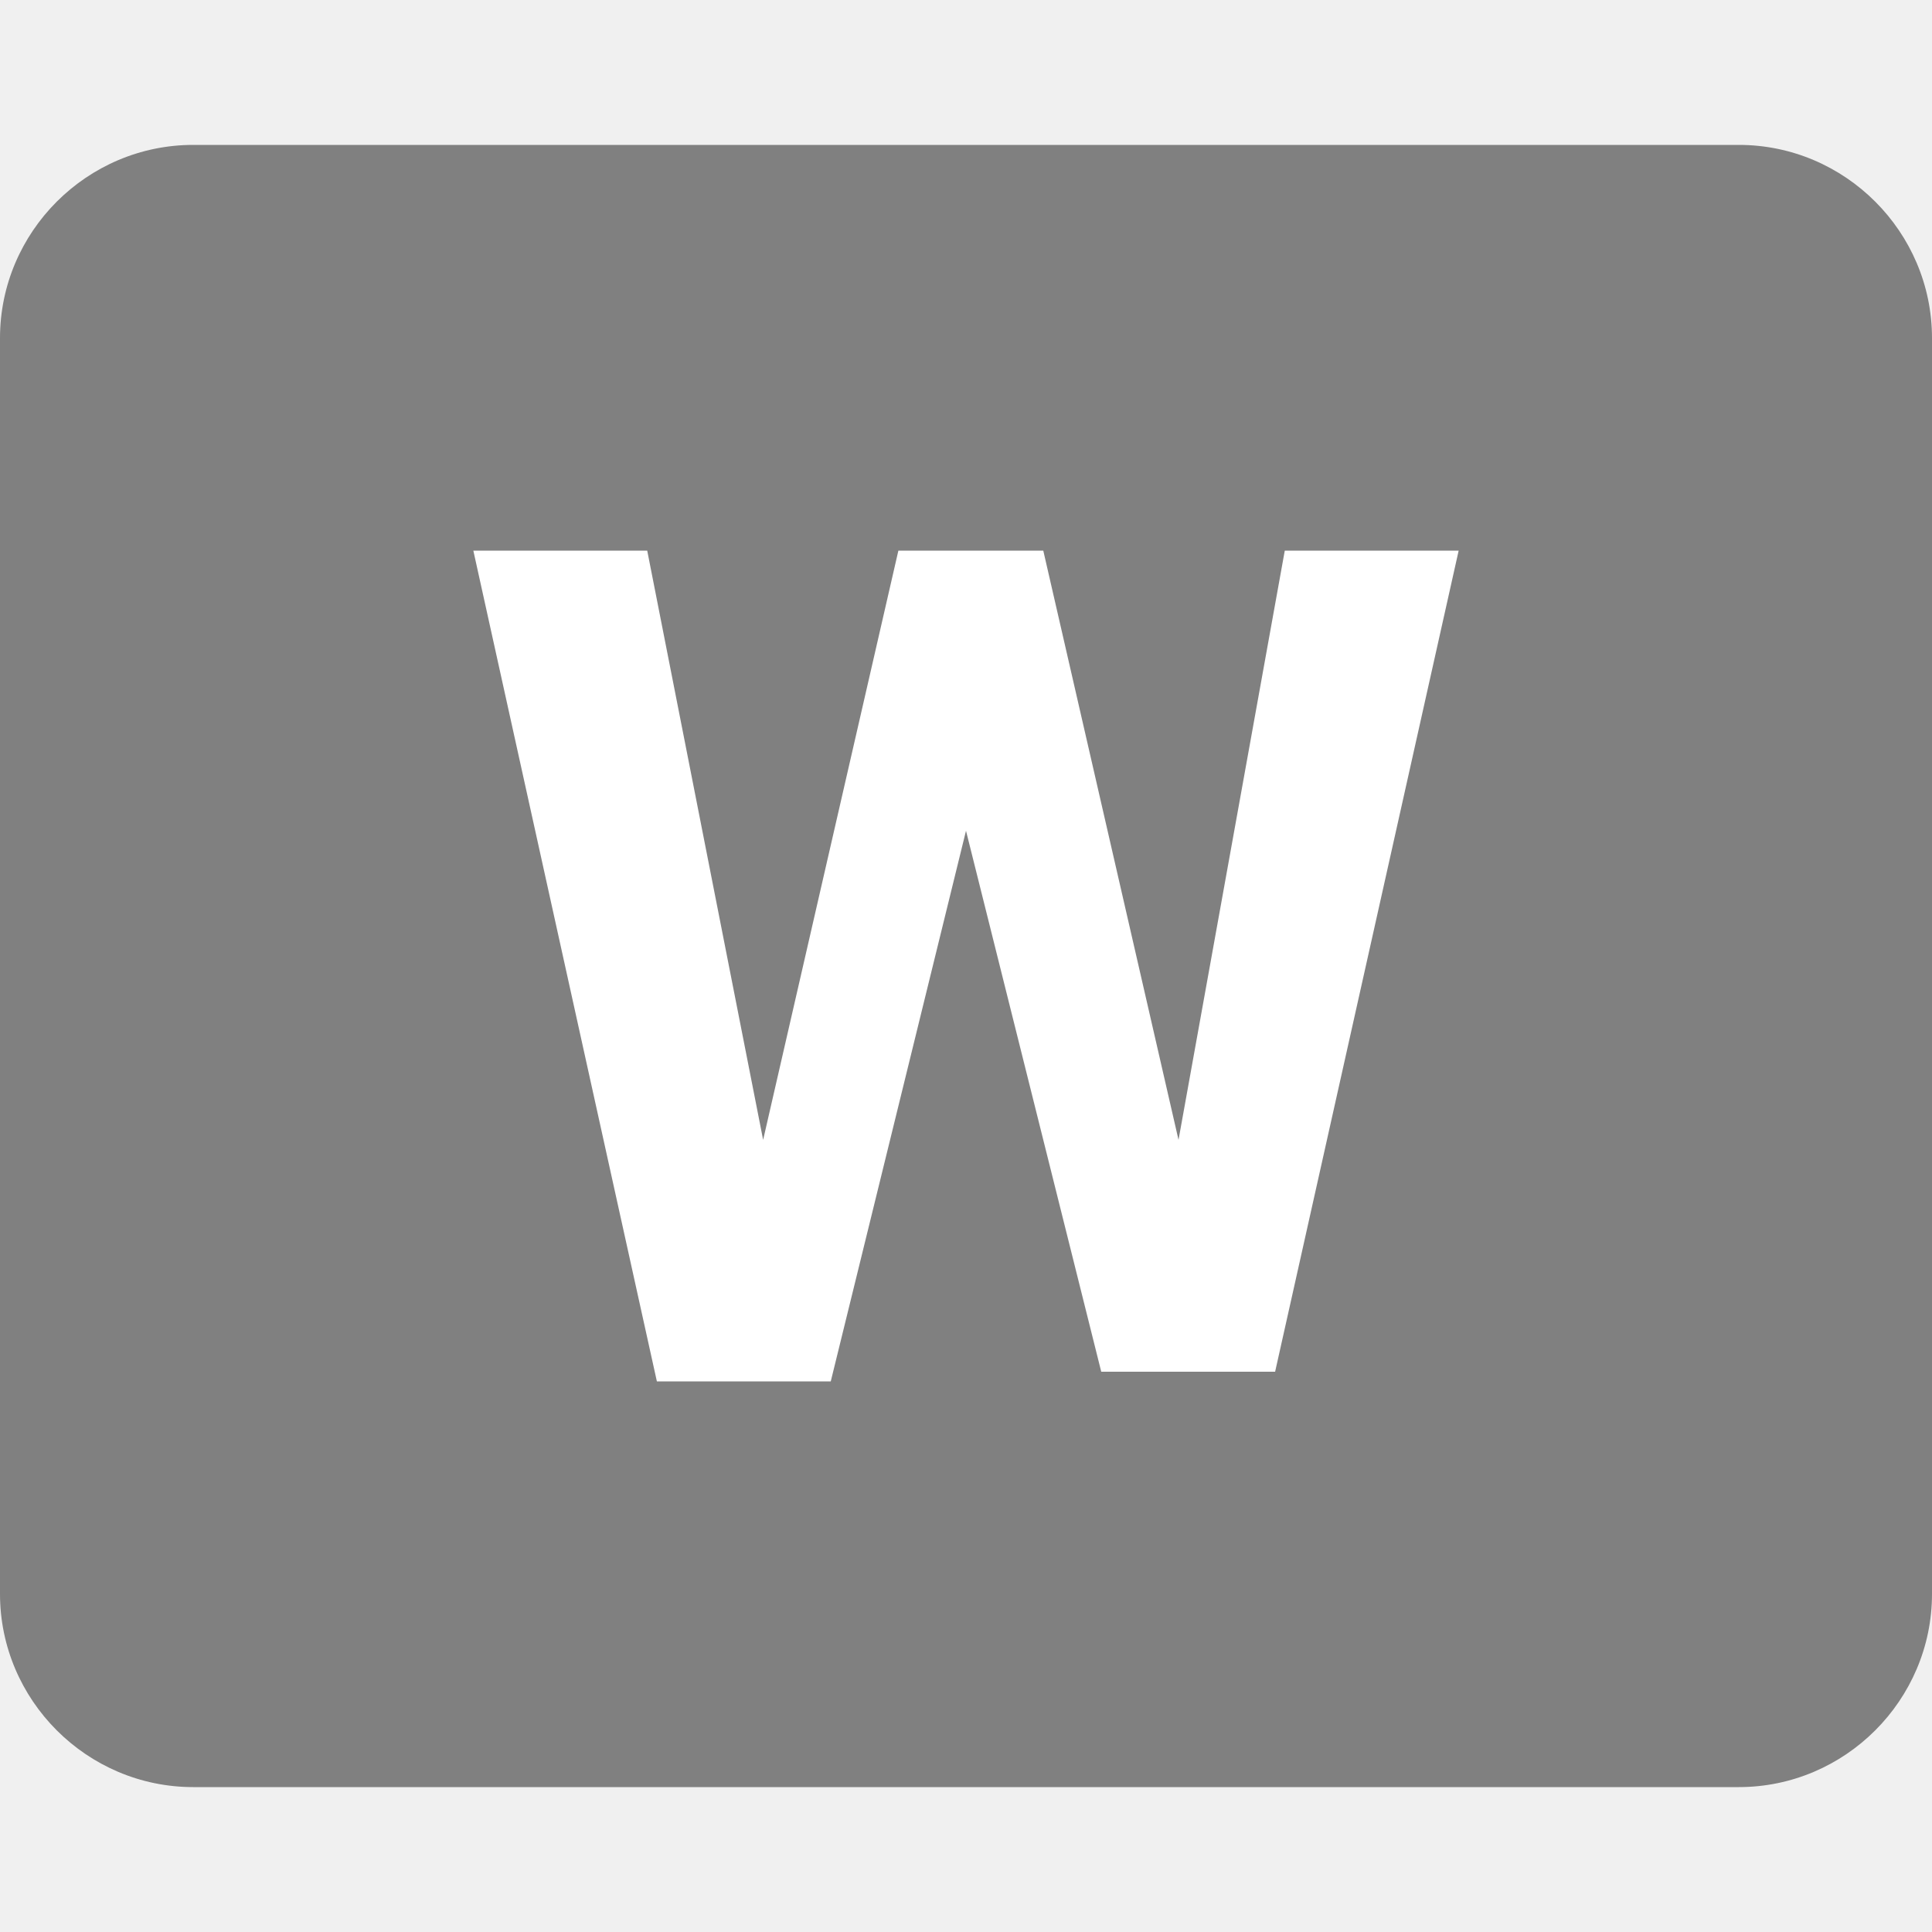
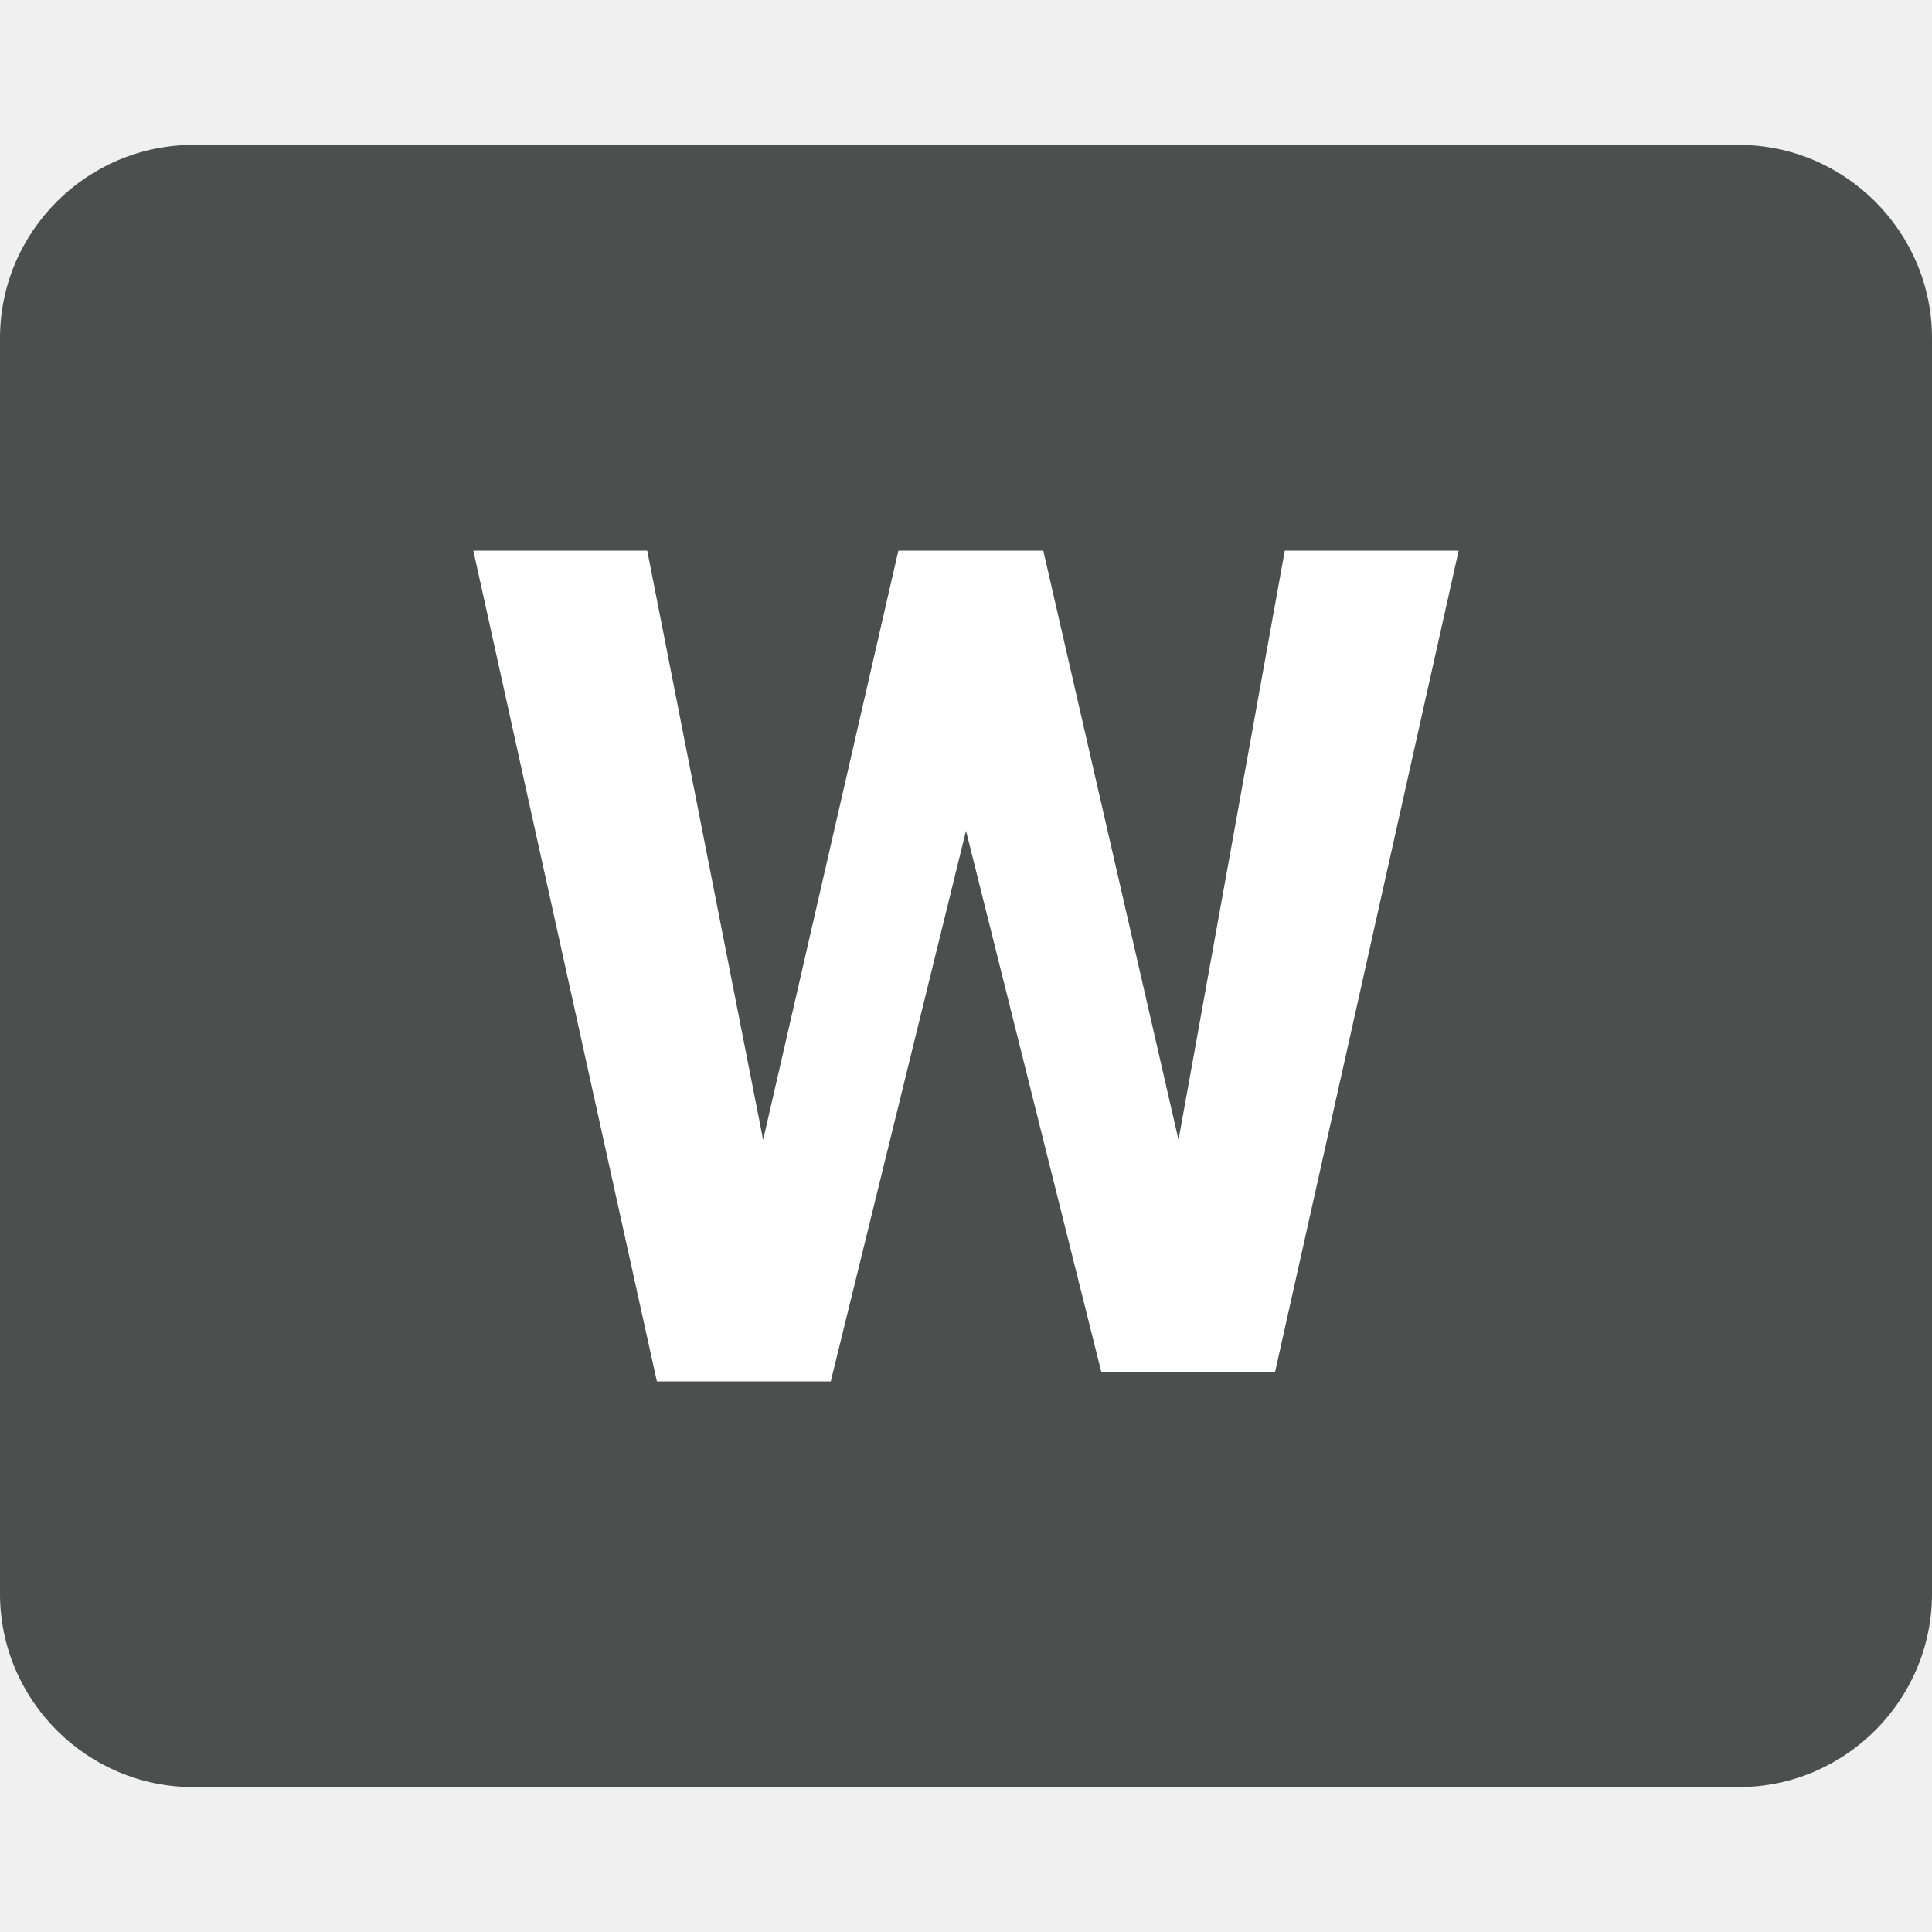
<svg xmlns="http://www.w3.org/2000/svg" version="1.1" id="Layer_1" x="0px" y="0px" viewBox="0 0 20 20" style="enable-background:new 0 0 20 20;" xml:space="preserve">
  <style type="text/css">
- 	.st0{fill:gray;}
+ 	.st0{fill:#4D4E4E;}
	.st1{fill:#FFFFFF;}
</style>
  <path class="st0" d="M18,18.5H2c-1.1,0-2-0.9-2-2v-13c0-1.1,0.9-2,2-2h16c1.1,0,2,0.9,2,2v13C20,17.6,19.1,18.5,18,18.5z" />
  <g>
    <path class="st1" d="M12.2,11.8l1.1-6.1h1.8l-1.9,8.5h-1.8L10,8.6l-1.4,5.7H6.8L4.9,5.7h1.8l1.2,6.1l1.4-6.1h1.5L12.2,11.8z" />
  </g>
</svg>
